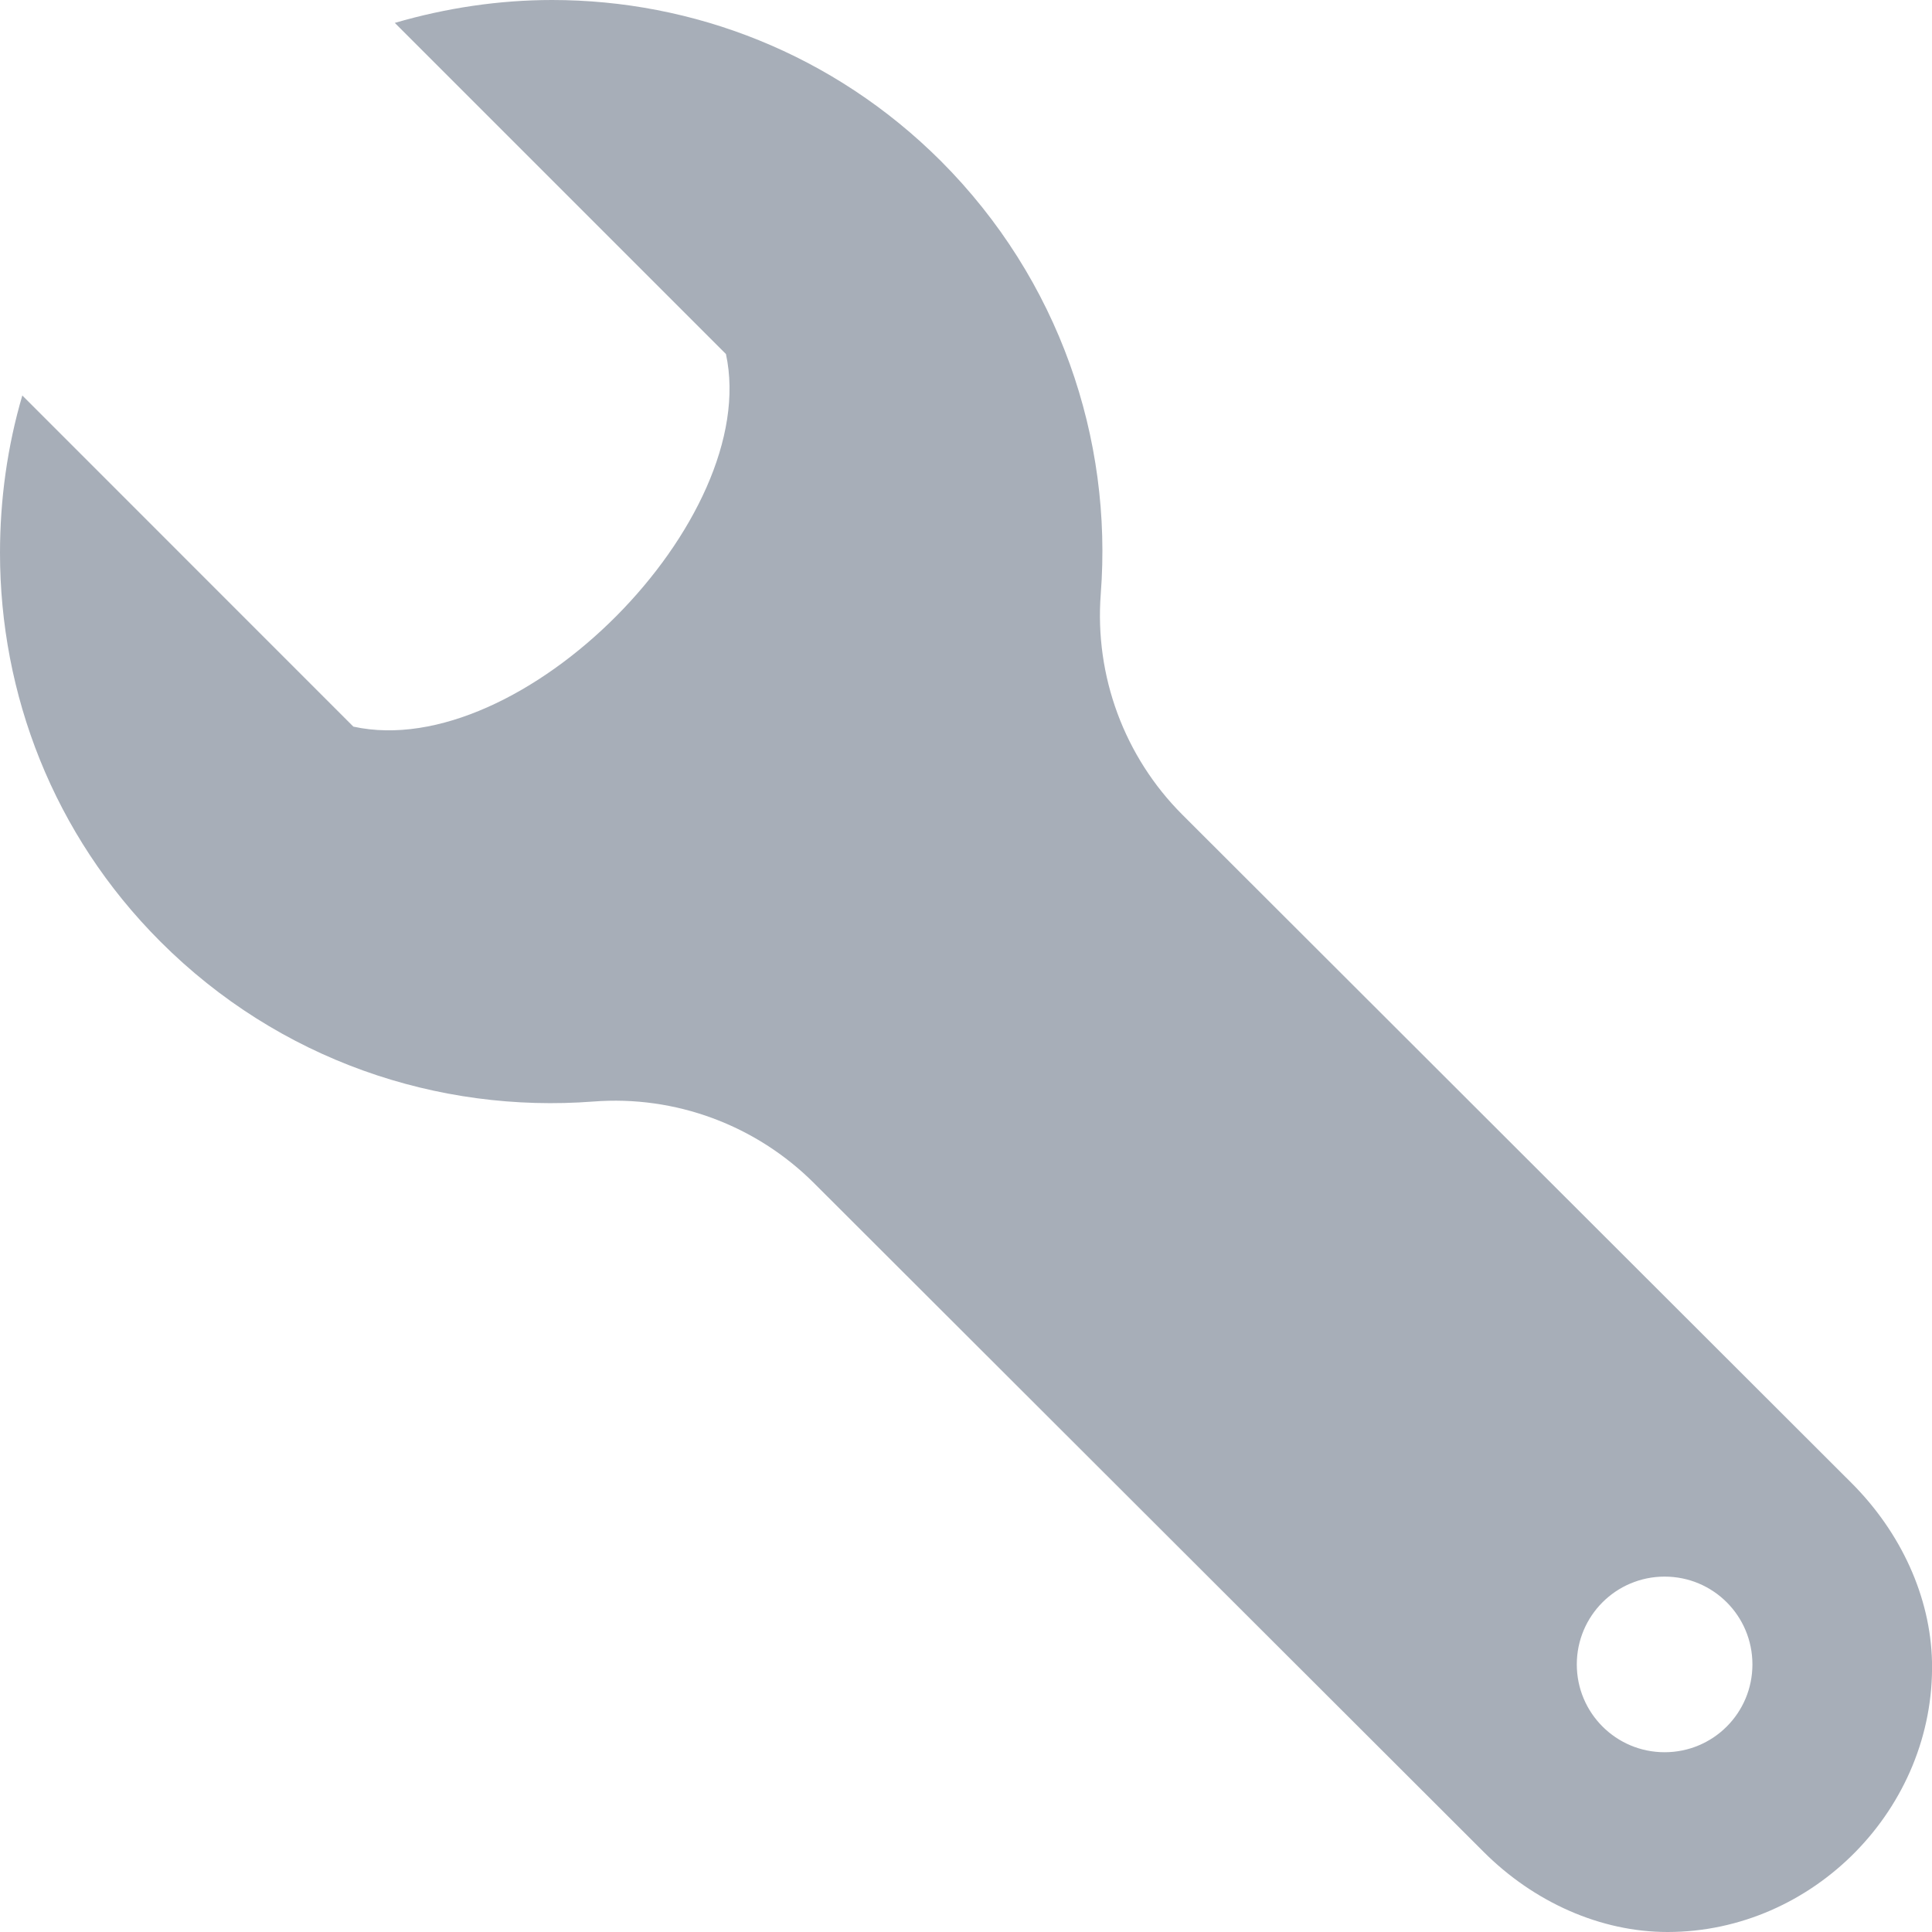
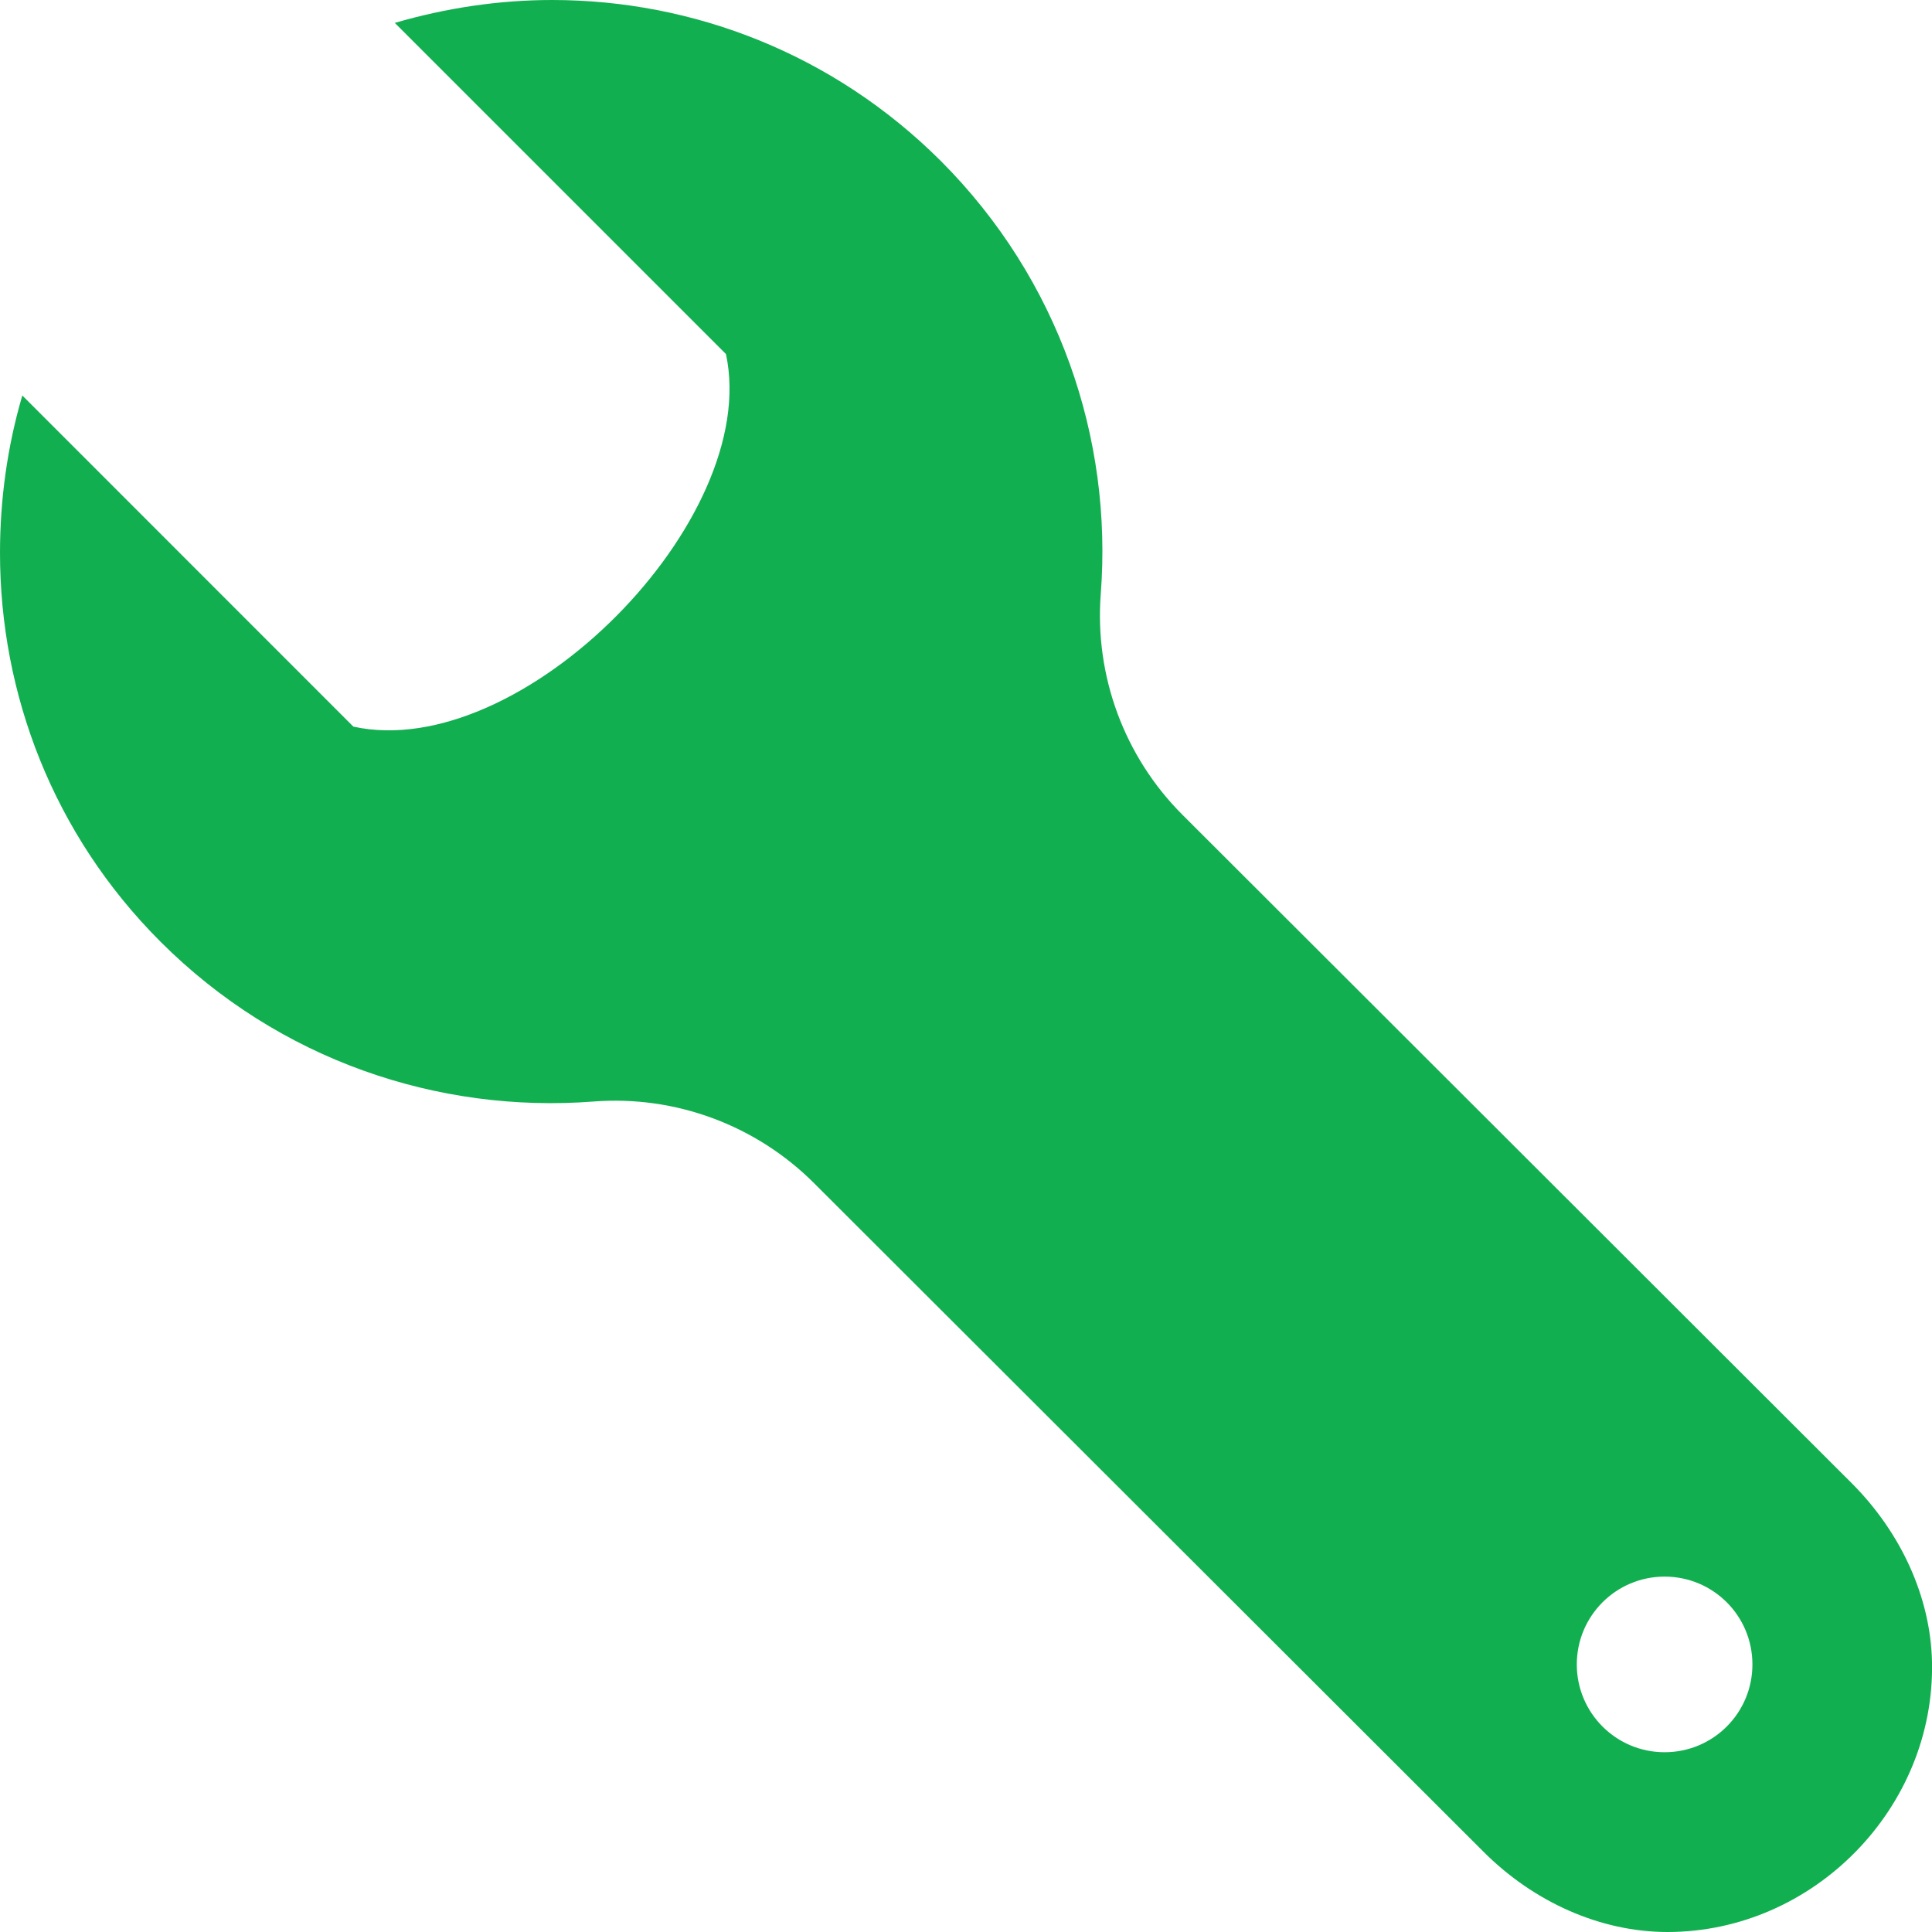
<svg xmlns="http://www.w3.org/2000/svg" width="20" height="20" viewBox="0 0 20 20" fill="none">
-   <path fill-rule="evenodd" clip-rule="evenodd" d="M4.087 0.237L7.515 3.665C7.886 5.383 5.396 7.902 3.658 7.522L0.231 4.094C0.075 4.625 0 5.175 0 5.724C0 7.18 0.548 8.635 1.66 9.747C2.888 10.976 4.536 11.526 6.143 11.403C6.991 11.337 7.826 11.647 8.428 12.249L15.356 19.168C15.881 19.694 16.572 20 17.262 20C18.772 20 20.032 18.717 20 17.203C19.985 16.533 19.68 15.866 19.169 15.354L12.241 8.435C11.639 7.834 11.33 6.997 11.395 6.149C11.519 4.543 10.966 2.895 9.74 1.667C8.626 0.555 7.172 0 5.715 0C5.167 0 4.618 0.082 4.087 0.237ZM18.141 17.23C18.141 17.733 17.735 18.139 17.232 18.139C16.729 18.139 16.323 17.732 16.323 17.23C16.323 16.728 16.729 16.321 17.232 16.321C17.735 16.321 18.141 16.727 18.141 17.23Z" fill="#A7AEB8" />
+   <path fill-rule="evenodd" clip-rule="evenodd" d="M4.087 0.237L7.515 3.665C7.886 5.383 5.396 7.902 3.658 7.522L0.231 4.094C0.075 4.625 0 5.175 0 5.724C0 7.18 0.548 8.635 1.66 9.747C2.888 10.976 4.536 11.526 6.143 11.403C6.991 11.337 7.826 11.647 8.428 12.249L15.356 19.168C15.881 19.694 16.572 20 17.262 20C18.772 20 20.032 18.717 20 17.203C19.985 16.533 19.68 15.866 19.169 15.354L12.241 8.435C11.639 7.834 11.33 6.997 11.395 6.149C11.519 4.543 10.966 2.895 9.74 1.667C8.626 0.555 7.172 0 5.715 0C5.167 0 4.618 0.082 4.087 0.237ZM18.141 17.23C18.141 17.733 17.735 18.139 17.232 18.139C16.729 18.139 16.323 17.732 16.323 17.23C16.323 16.728 16.729 16.321 17.232 16.321C17.735 16.321 18.141 16.727 18.141 17.23Z" fill="#12AF51" />
</svg>
